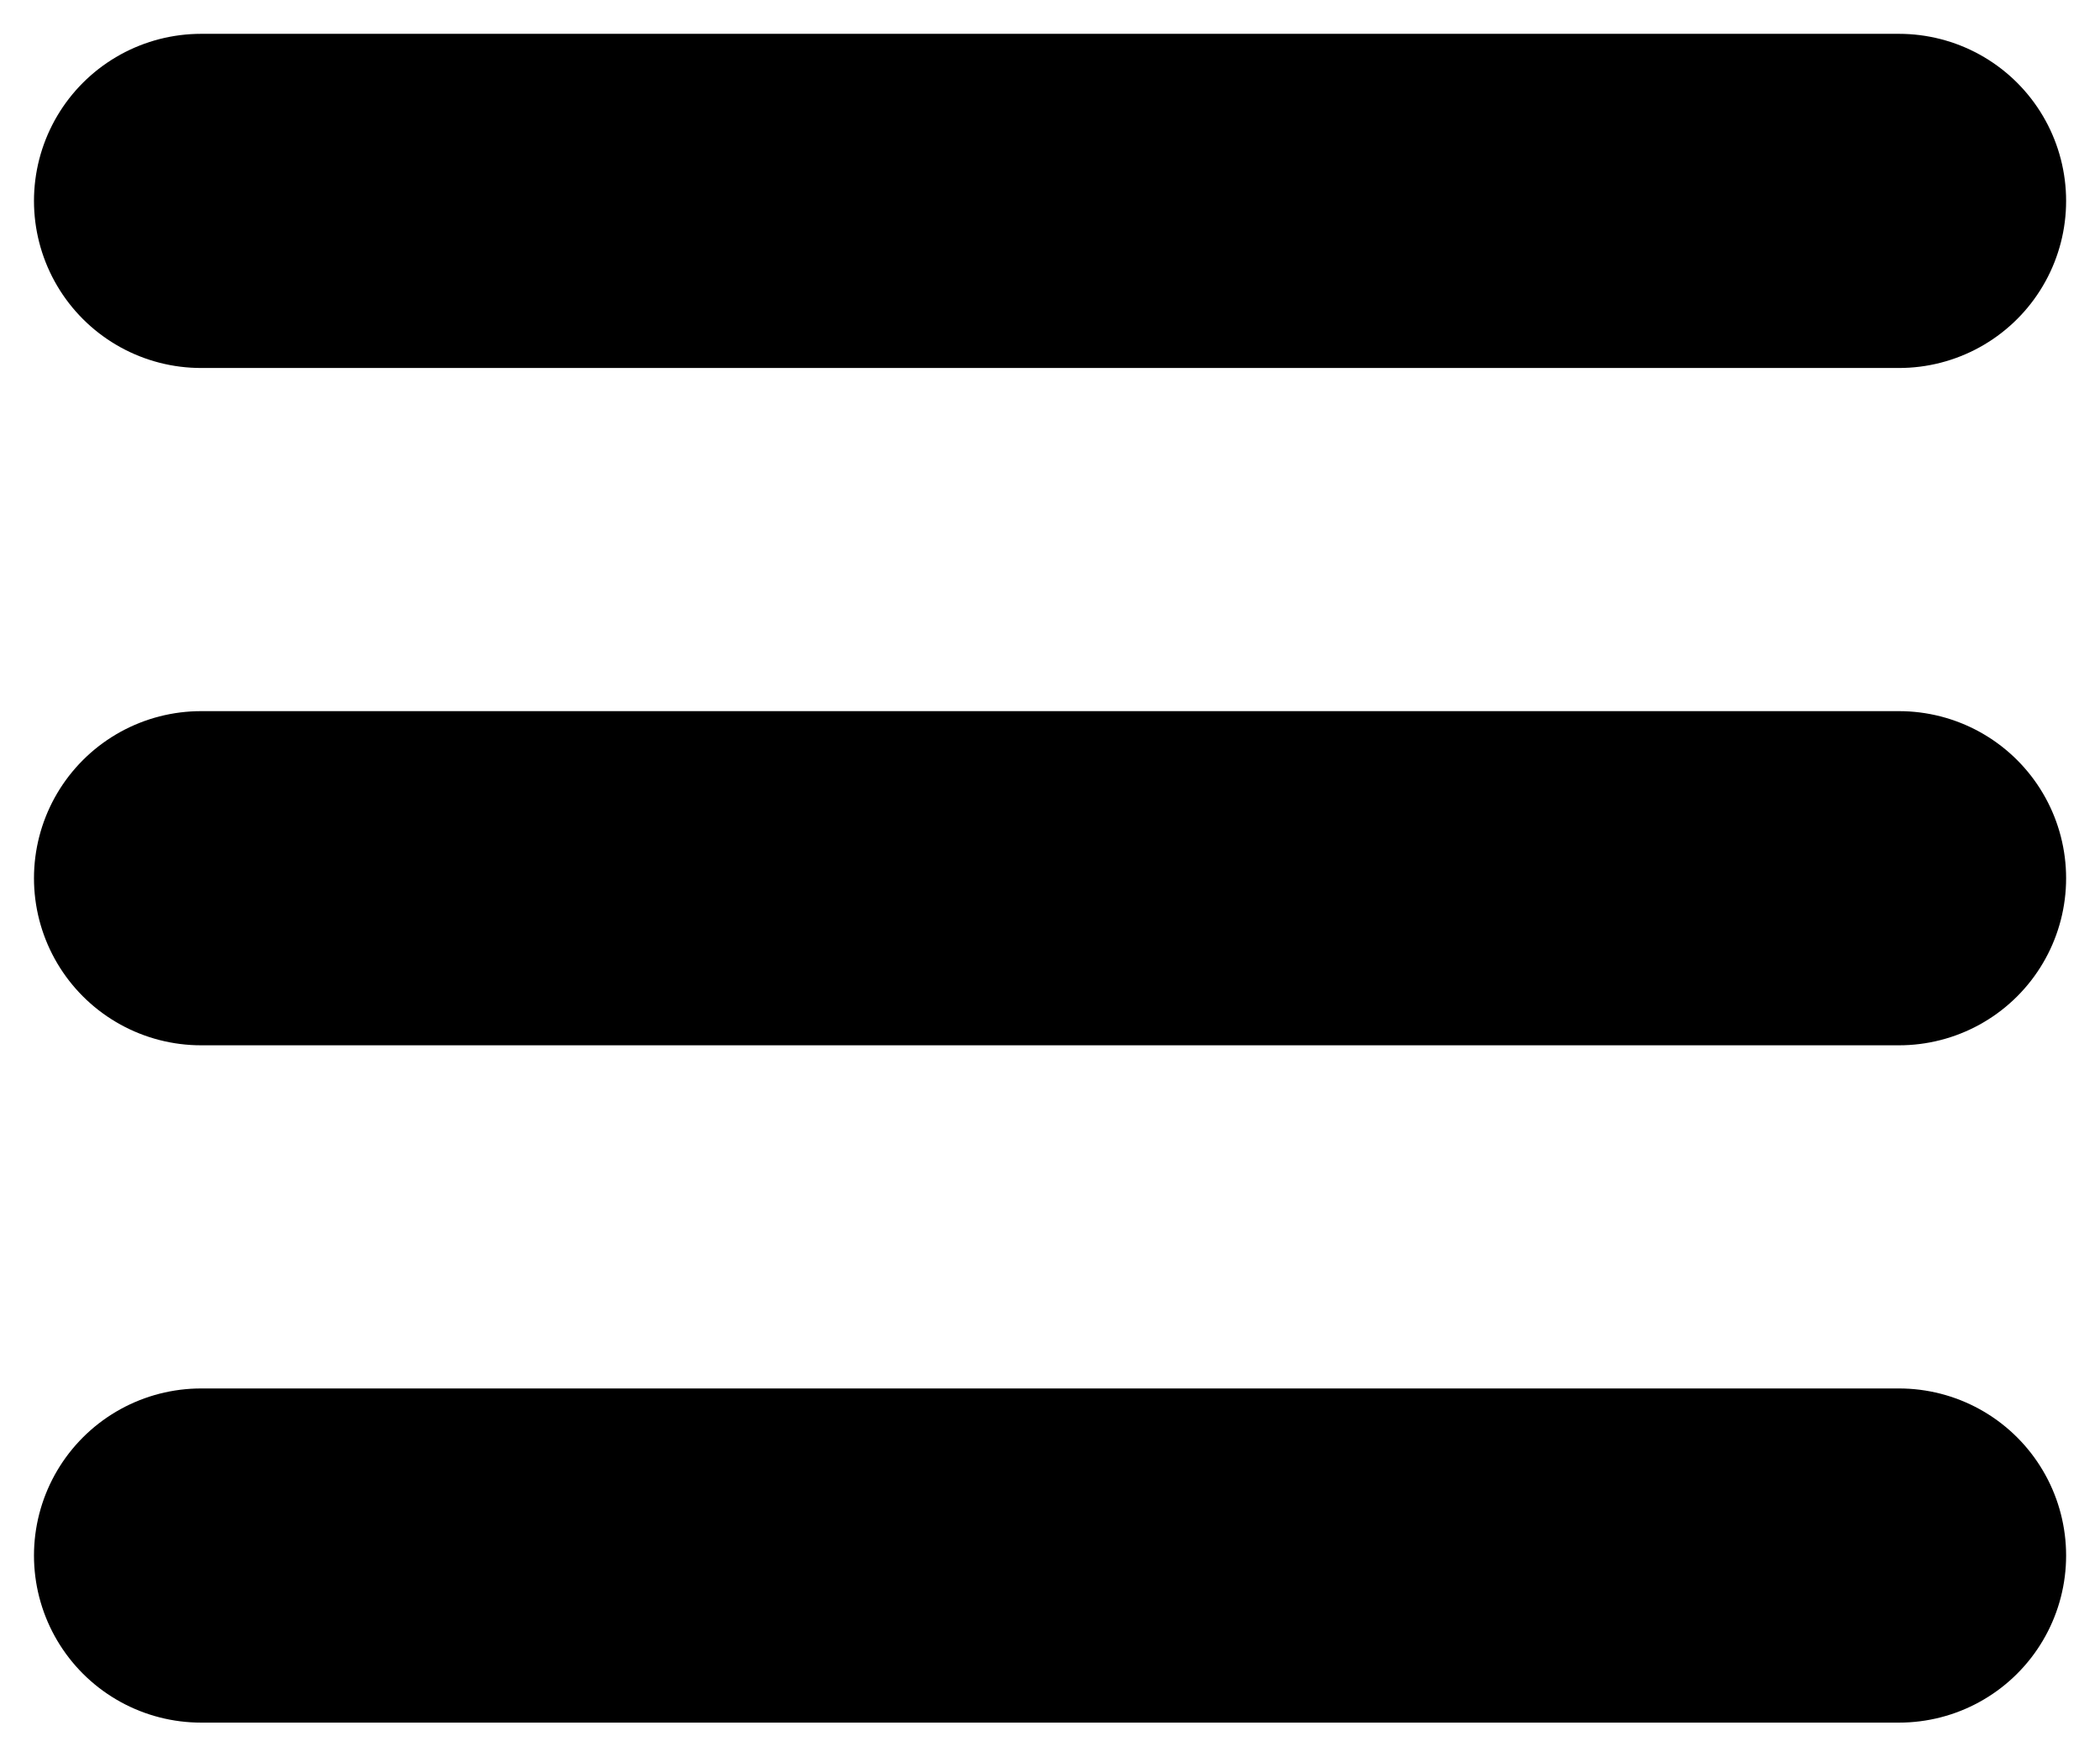
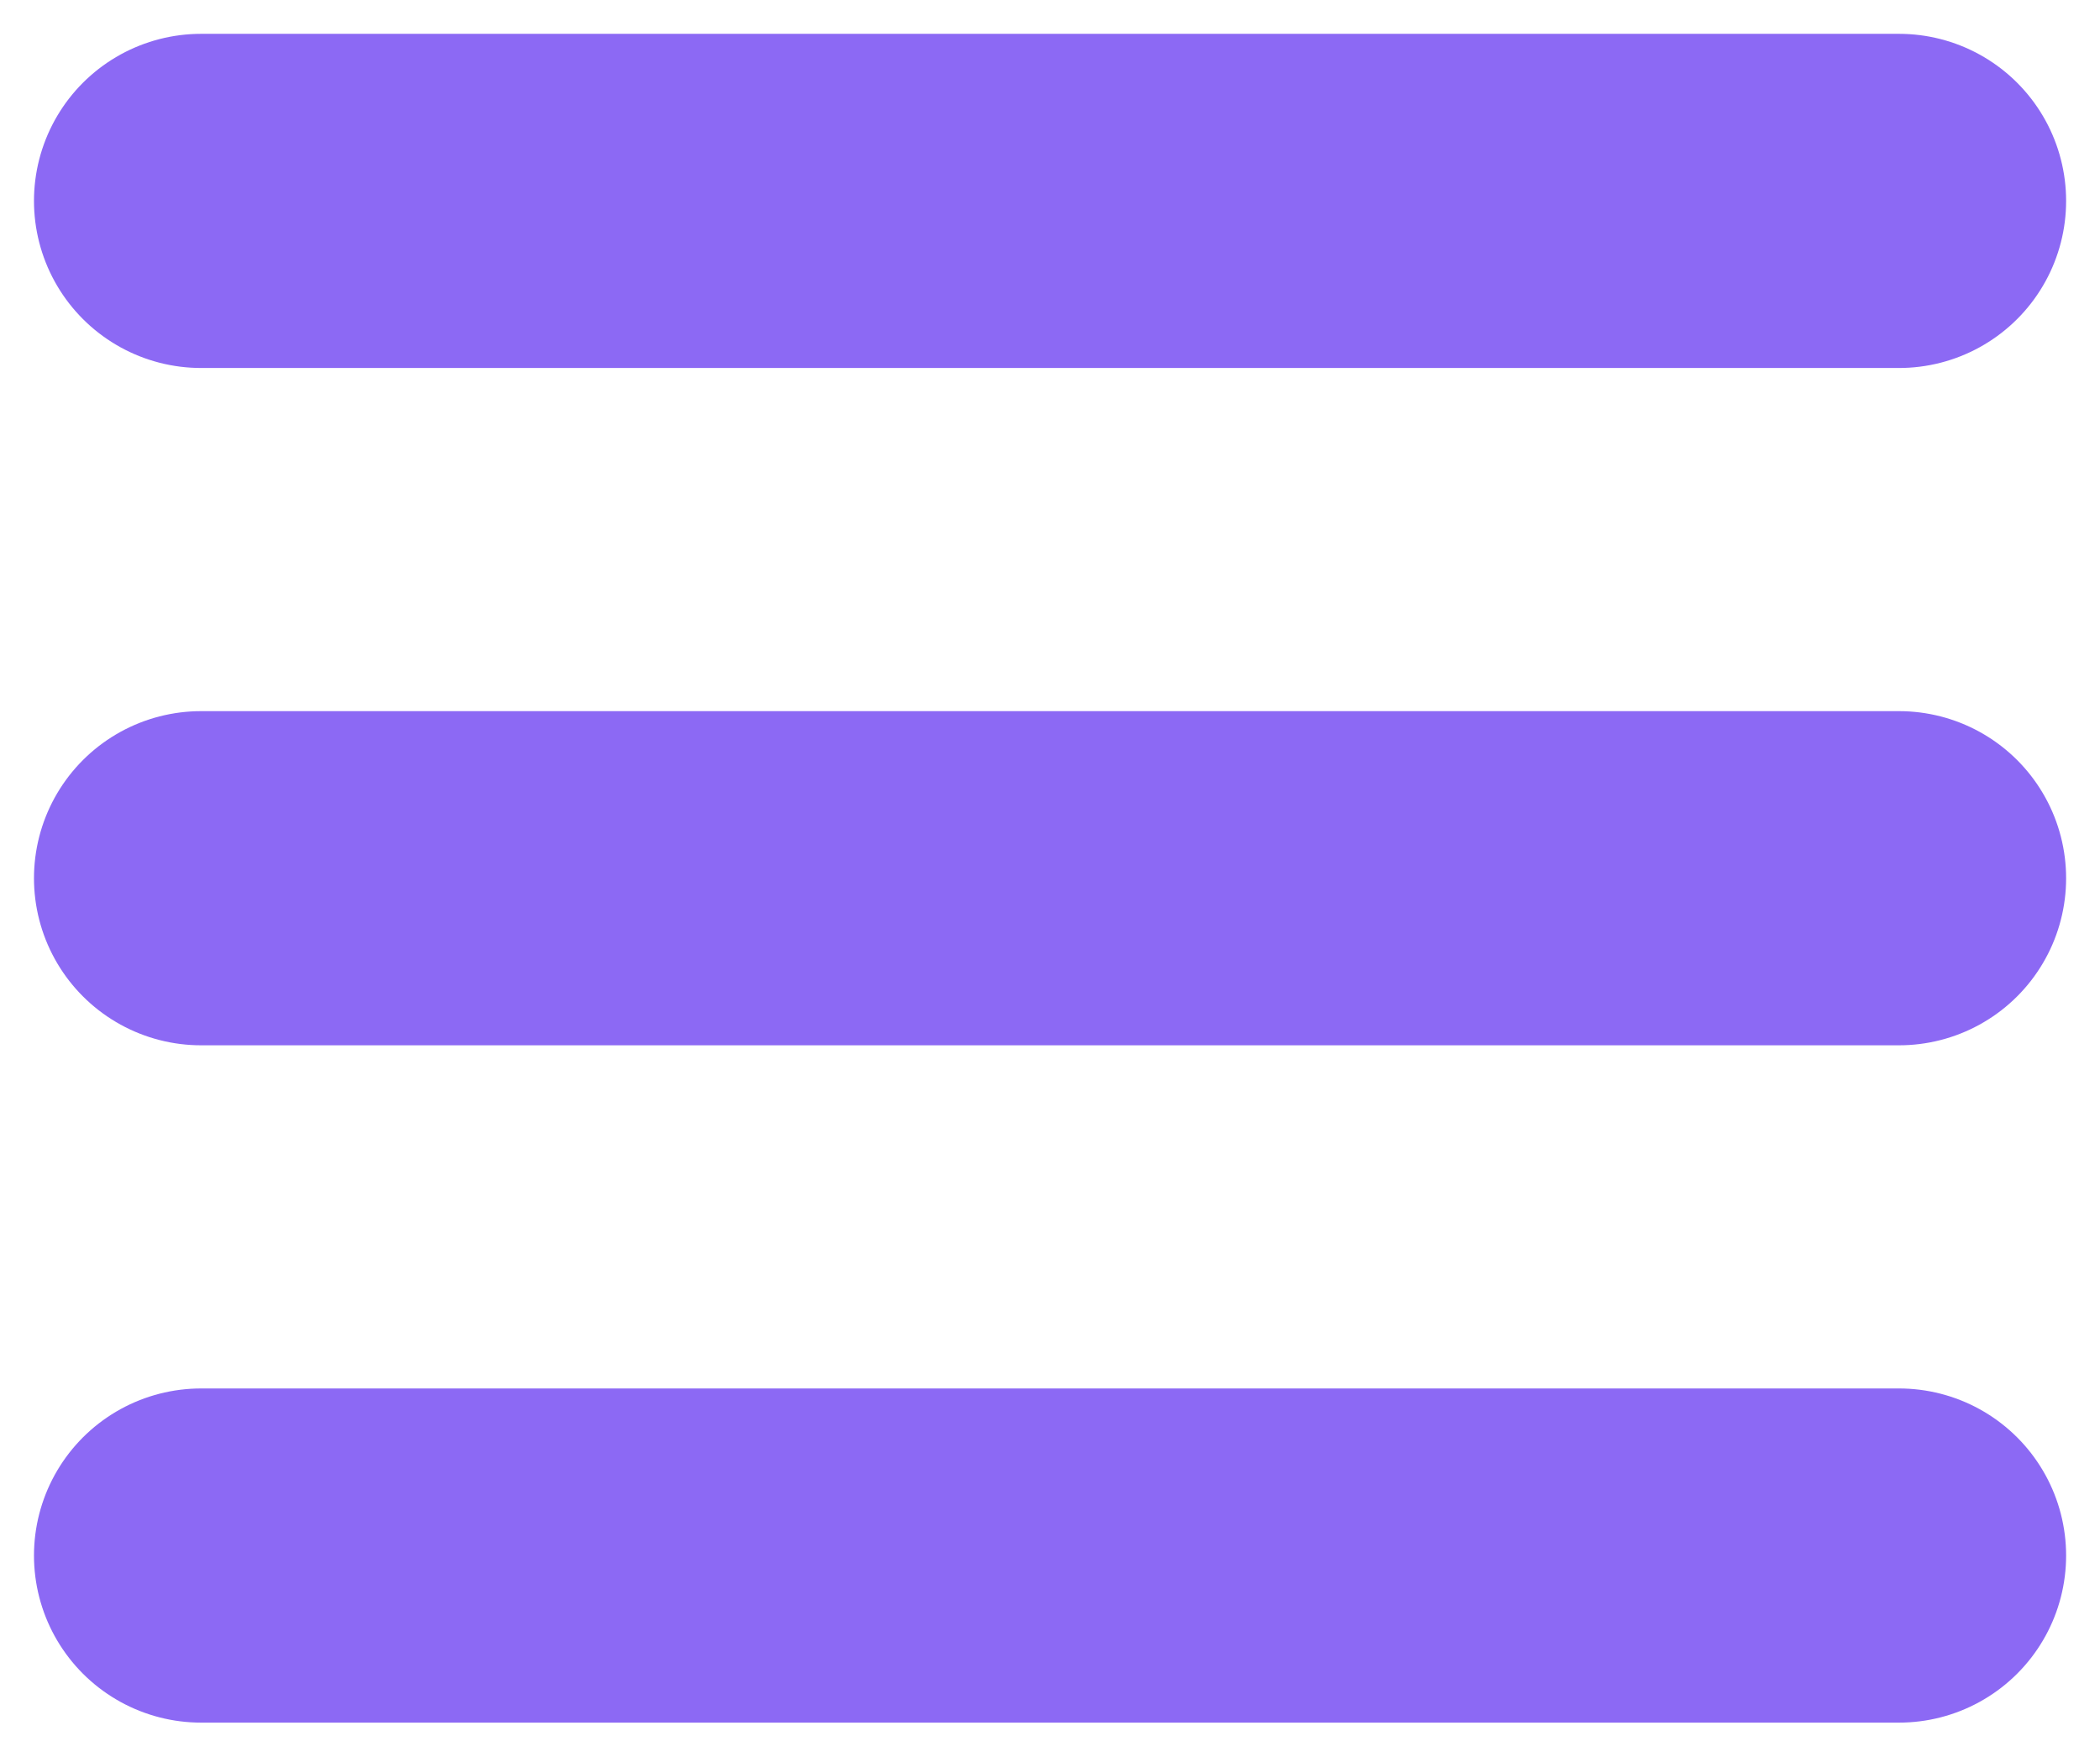
<svg xmlns="http://www.w3.org/2000/svg" width="310" height="259.344" id="svg2" version="1.1">
  <defs id="defs4" />
  <g id="layer1" transform="translate(10.01562,-803.0312)">
    <g id="g3837">
-       <path id="path3785-0" d="m 19.668,1032.694 250.646,0 0,0" style="fill:none;stroke:#000000;stroke-width:49.336;stroke-linecap:round;stroke-linejoin:miter;stroke-miterlimit:4;stroke-opacity:1;stroke-dasharray:none" />
-       <path id="path3785-0-9" d="m 19.668,932.694 250.646,0 0,0" style="fill:none;stroke:#000000;stroke-width:49.336;stroke-linecap:round;stroke-linejoin:miter;stroke-miterlimit:4;stroke-opacity:1;stroke-dasharray:none" />
-       <path id="path3785-0-4" d="m 19.668,832.694 250.646,0 0,0" style="fill:none;stroke:#000000;stroke-width:49.336;stroke-linecap:round;stroke-linejoin:miter;stroke-miterlimit:4;stroke-opacity:1;stroke-dasharray:none" />
+       <path id="path3785-0" d="m 19.668,1032.694 250.646,0 0,0" style="fill:none;stroke:#8C69F4;stroke-width:49.336;stroke-linecap:round;stroke-linejoin:miter;stroke-miterlimit:4;stroke-opacity:1;stroke-dasharray:none" />
+       <path id="path3785-0-9" d="m 19.668,932.694 250.646,0 0,0" style="fill:none;stroke:#8C69F4;stroke-width:49.336;stroke-linecap:round;stroke-linejoin:miter;stroke-miterlimit:4;stroke-opacity:1;stroke-dasharray:none" />
+       <path id="path3785-0-4" d="m 19.668,832.694 250.646,0 0,0" style="fill:none;stroke:#8C69F4;stroke-width:49.336;stroke-linecap:round;stroke-linejoin:miter;stroke-miterlimit:4;stroke-opacity:1;stroke-dasharray:none" />
    </g>
  </g>
</svg>
